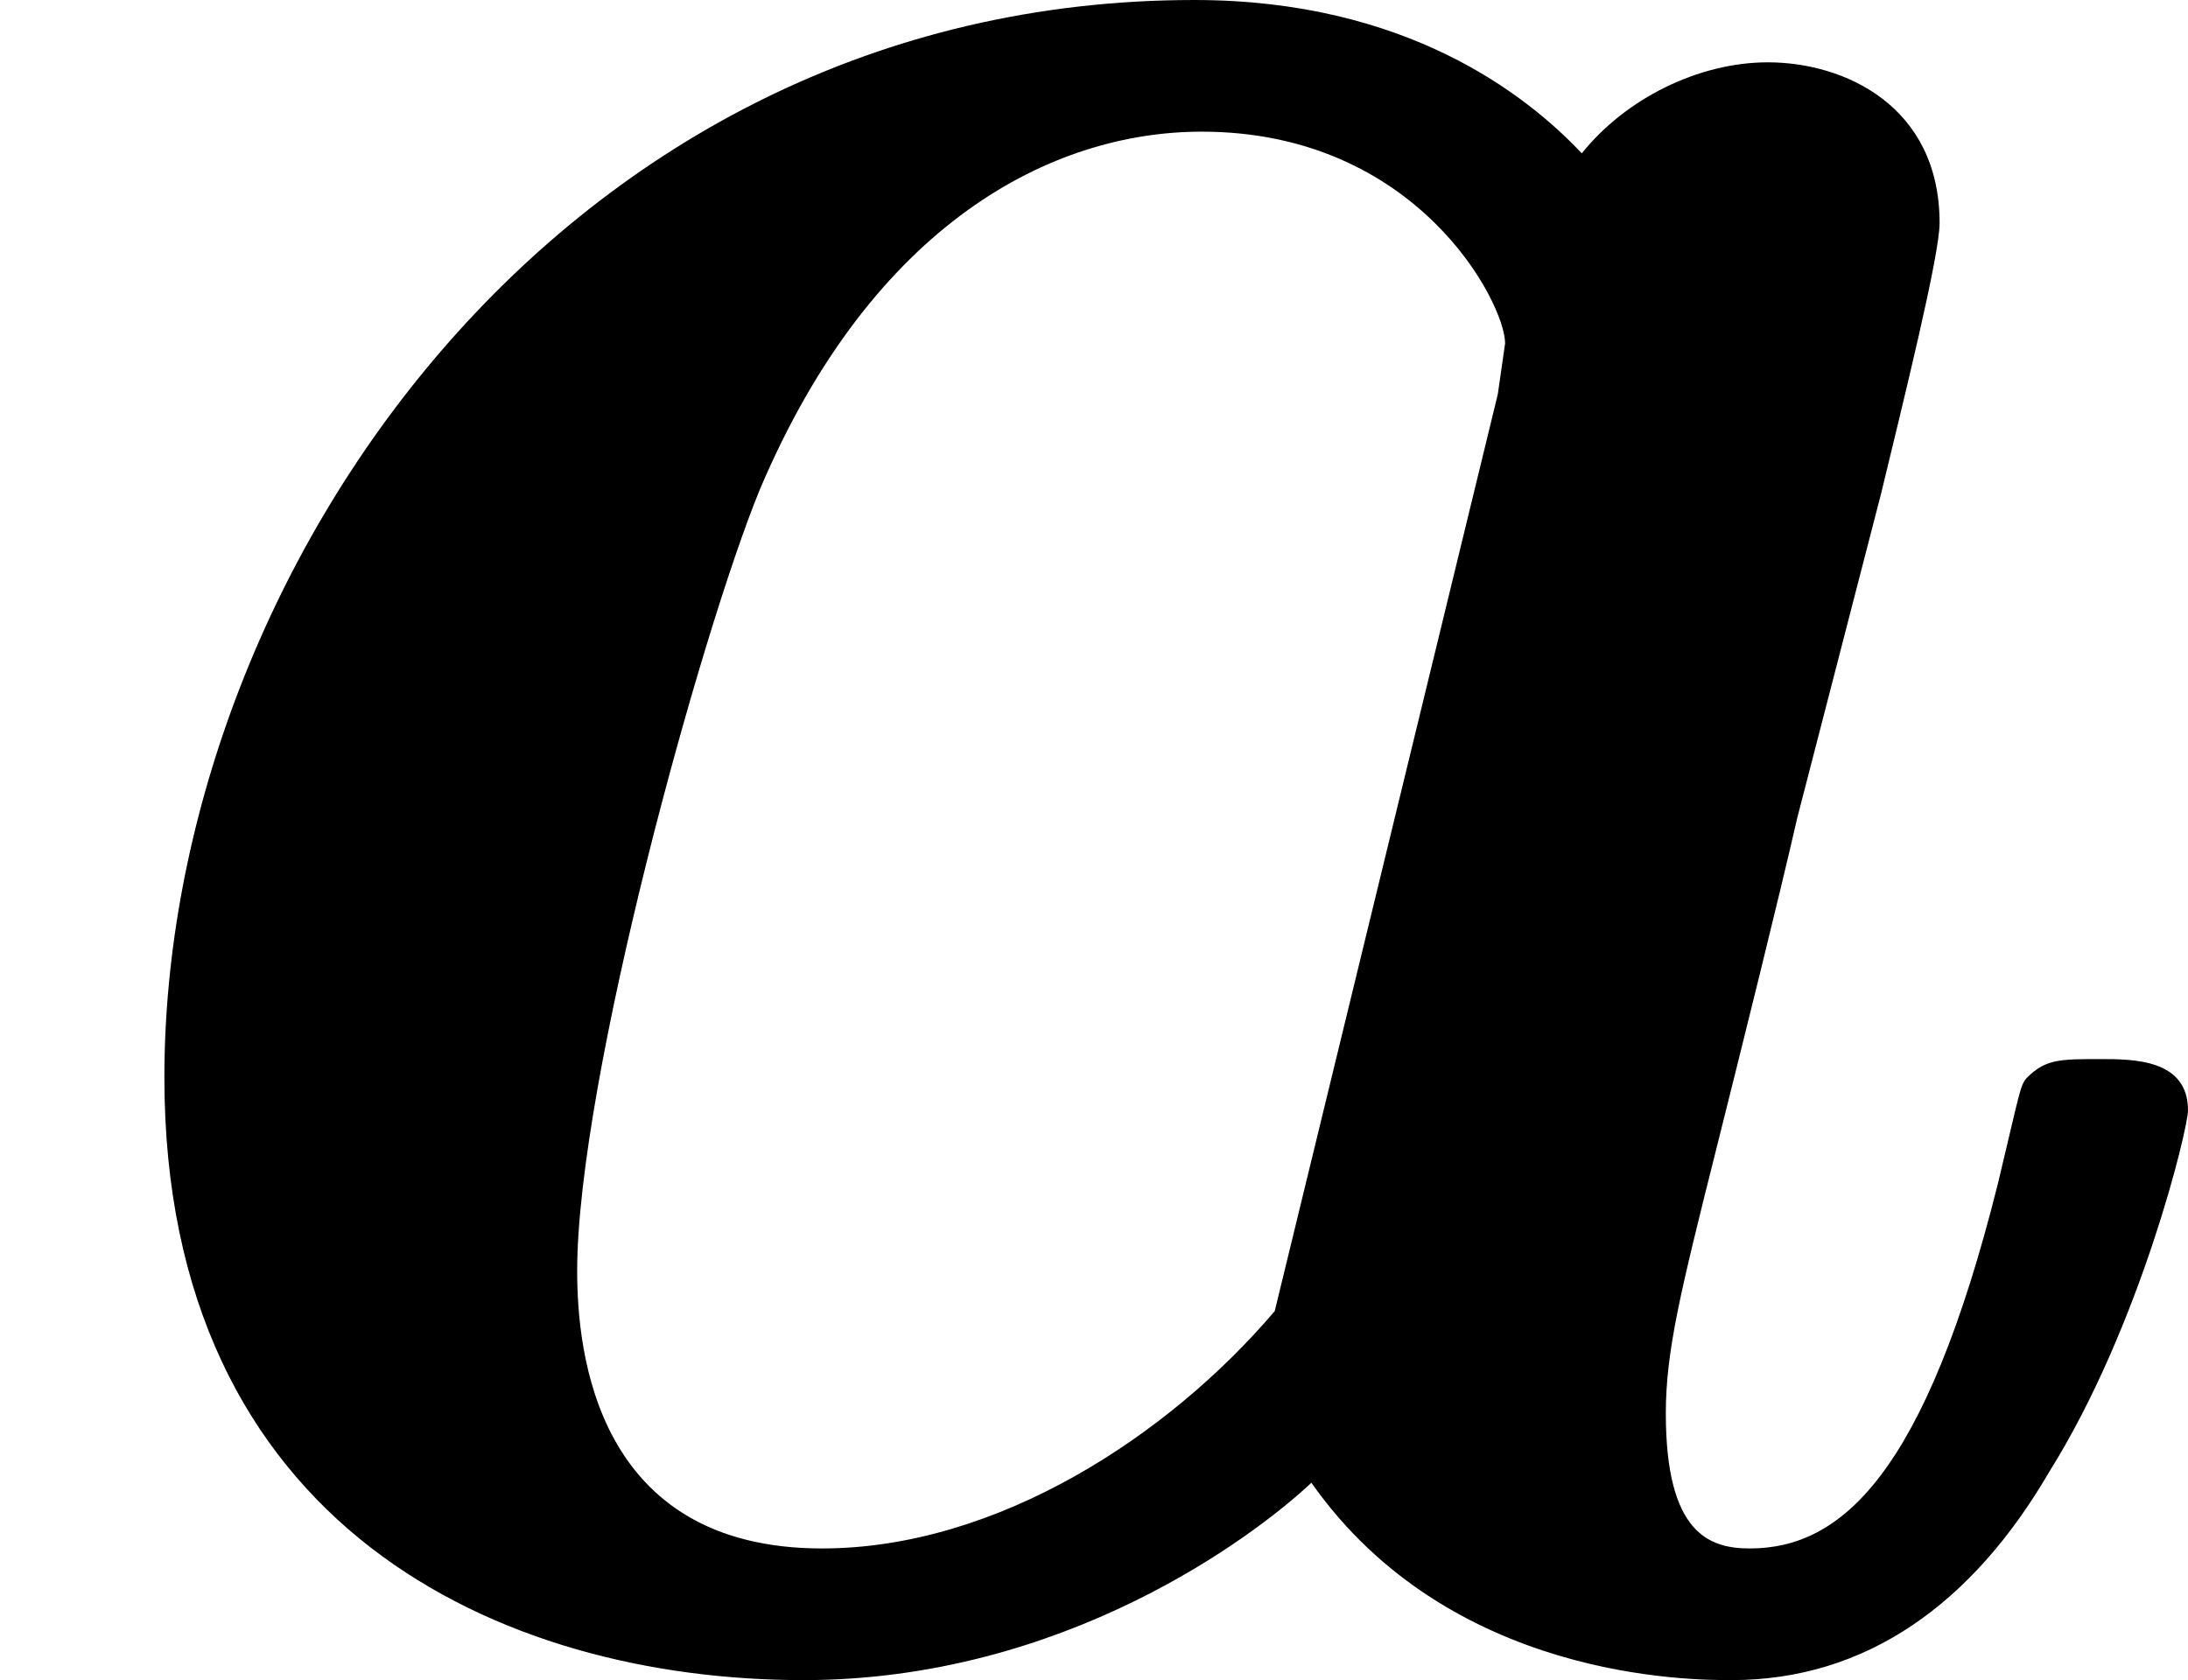
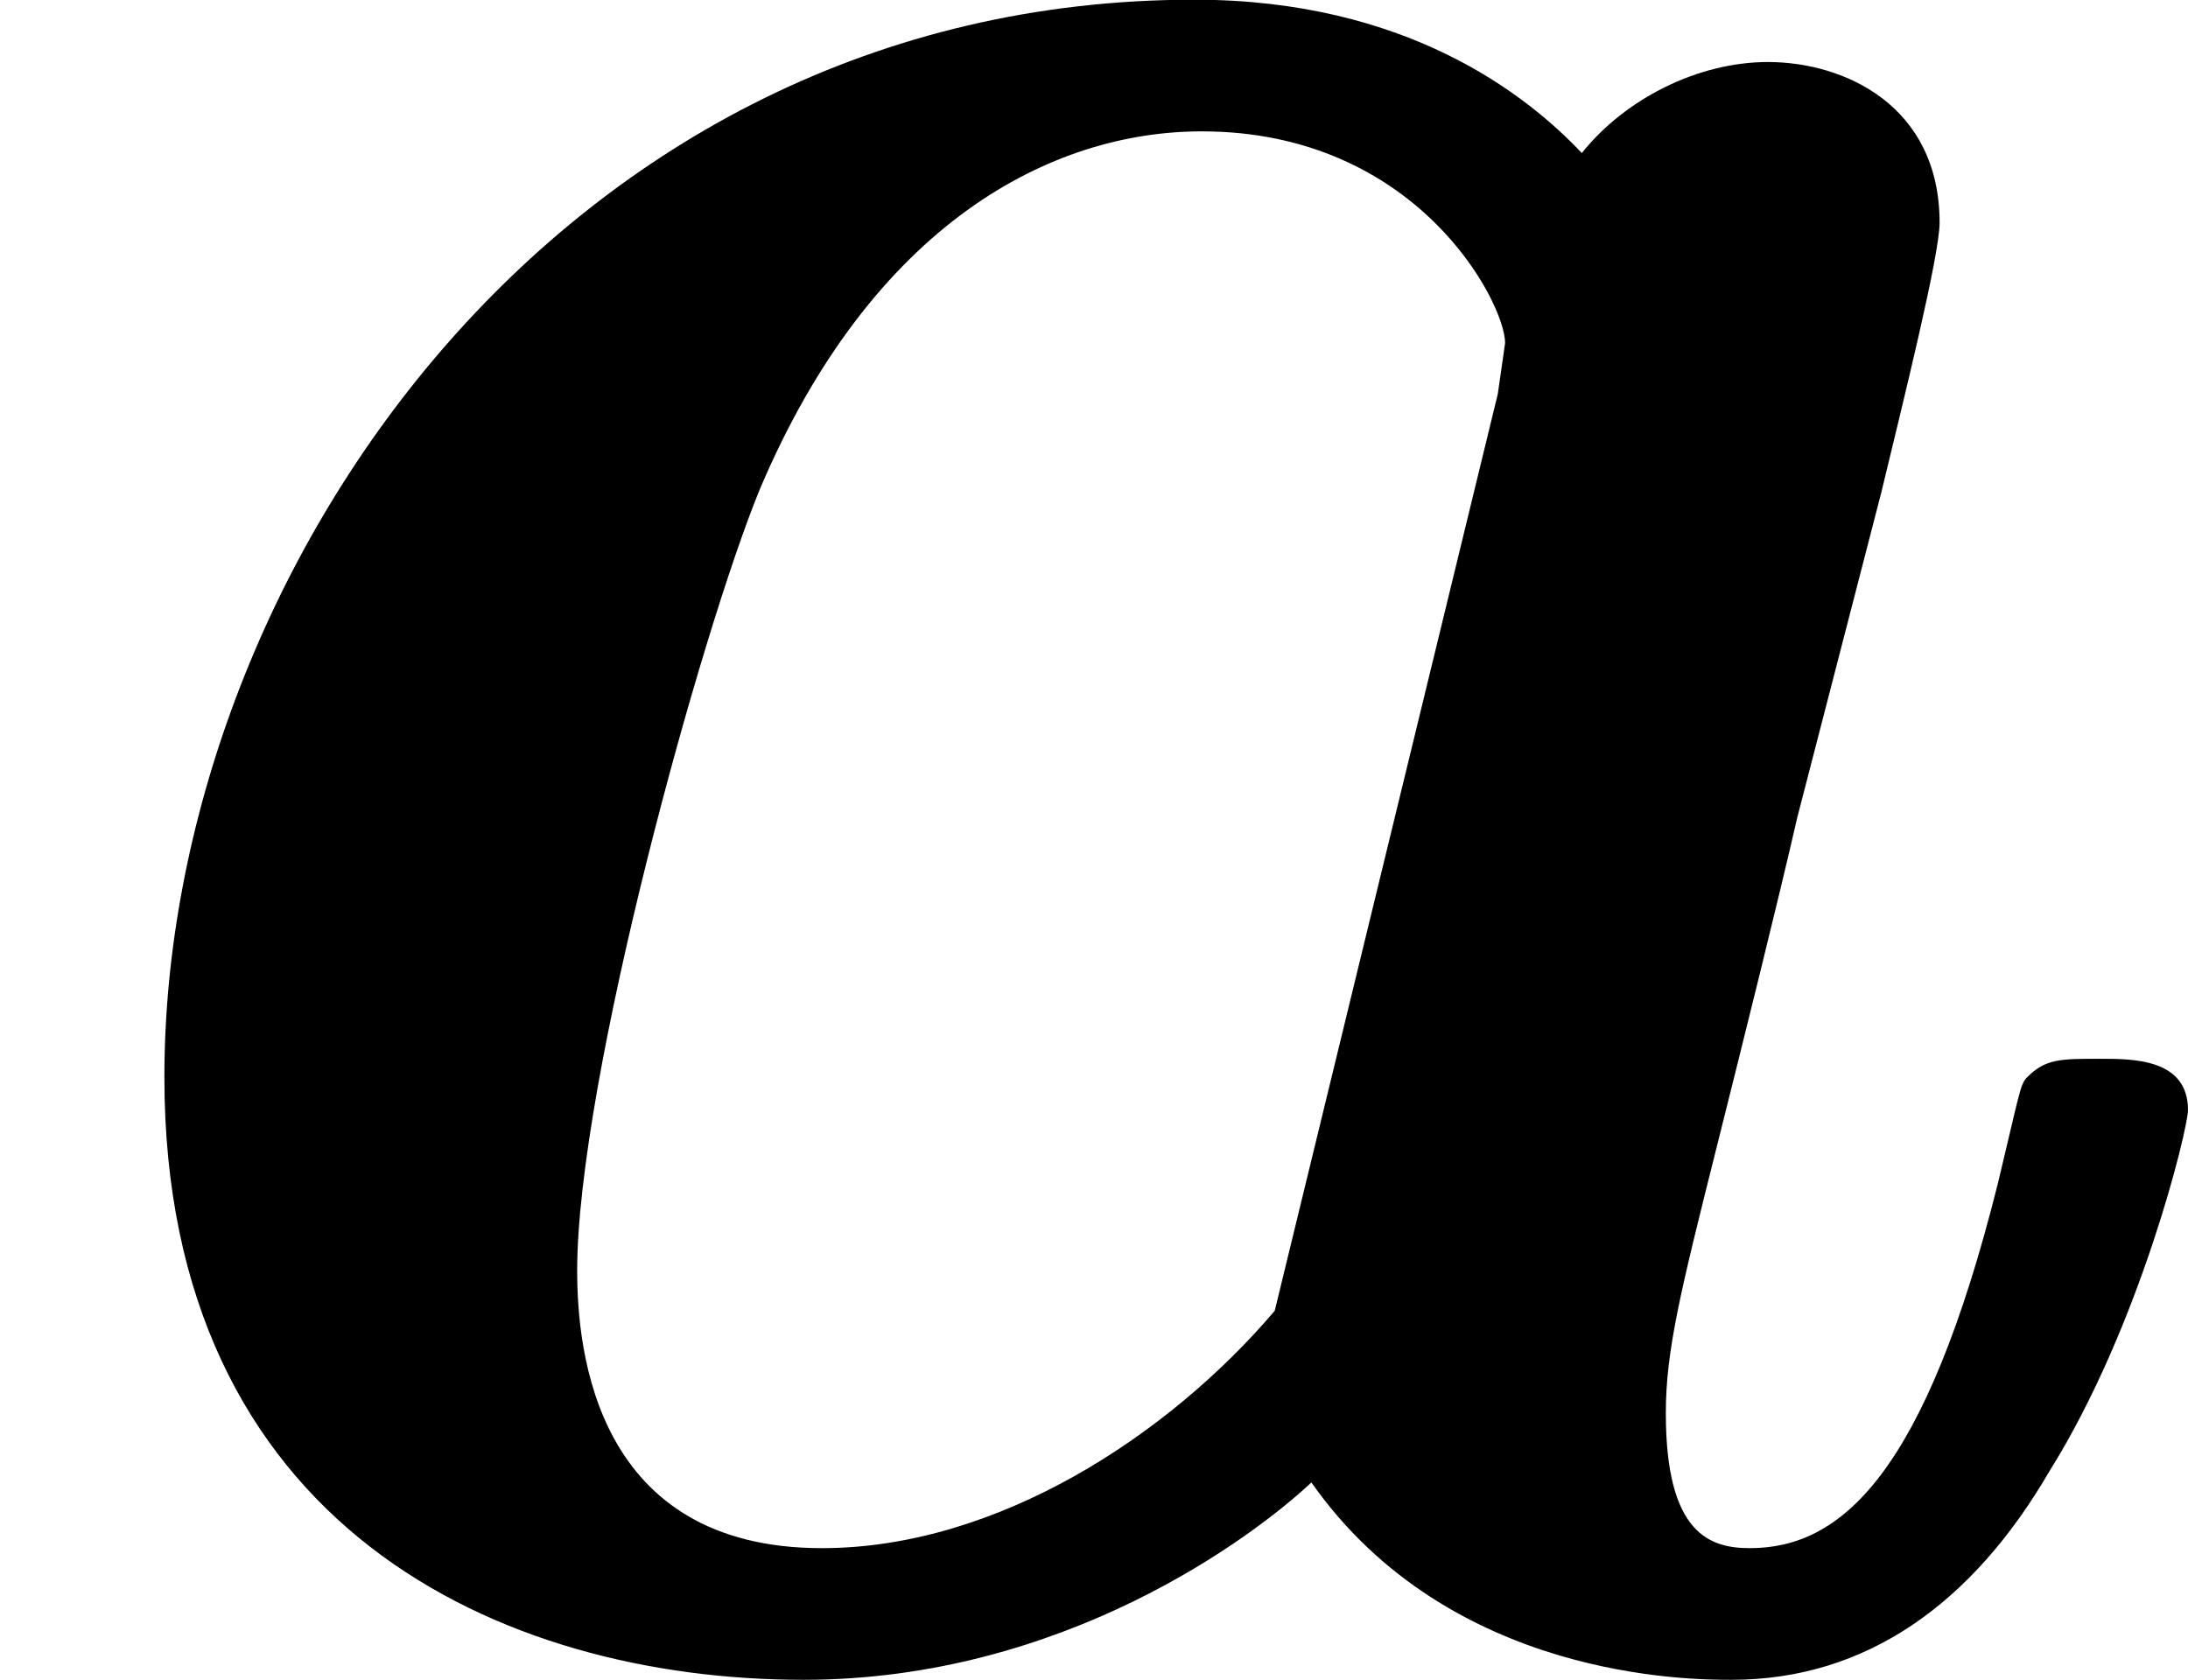
- <svg xmlns="http://www.w3.org/2000/svg" xmlns:xlink="http://www.w3.org/1999/xlink" version="1.1" width="7.161pt" height="5.499pt" viewBox="56.199 238.831 7.161 5.499">
+ <svg xmlns="http://www.w3.org/2000/svg" xmlns:xlink="http://www.w3.org/1999/xlink" version="1.1" width="7.161pt" height="5.499pt" viewBox="56.199 267.723 7.161 5.499">
  <defs>
    <path id="g12-97" d="M6.157-3.79C6.229-4.089 6.348-4.567 6.348-4.674C6.348-5.057 6.037-5.2 5.786-5.2C5.559-5.2 5.32-5.081 5.177-4.902C4.997-5.093 4.603-5.404 3.909-5.404C1.829-5.404 .538-3.515 .538-1.877C.538-.406 1.638 .096 2.63 .096C3.479 .096 4.101-.371 4.292-.55C4.746 .096 5.535 .096 5.667 .096C6.109 .096 6.456-.155 6.707-.586C7.006-1.064 7.161-1.71 7.161-1.769C7.161-1.937 6.982-1.937 6.874-1.937C6.743-1.937 6.695-1.937 6.635-1.877C6.611-1.853 6.611-1.829 6.539-1.53C6.3-.574 6.025-.335 5.727-.335C5.595-.335 5.452-.383 5.452-.777C5.452-.98 5.499-1.172 5.619-1.65C5.703-1.985 5.822-2.463 5.882-2.726L6.157-3.79ZM4.172-1.112C3.826-.705 3.264-.335 2.69-.335C1.949-.335 1.889-.98 1.889-1.243C1.889-1.865 2.295-3.335 2.487-3.802C2.857-4.674 3.443-4.973 3.933-4.973C4.639-4.973 4.926-4.411 4.926-4.28L4.902-4.113L4.172-1.112Z" />
  </defs>
  <g id="page1">
-     <use x="56.199" y="244.235" xlink:href="#g12-97" />
+     <use x="56.199" y="273.126" xlink:href="#g12-97" />
  </g>
</svg>
